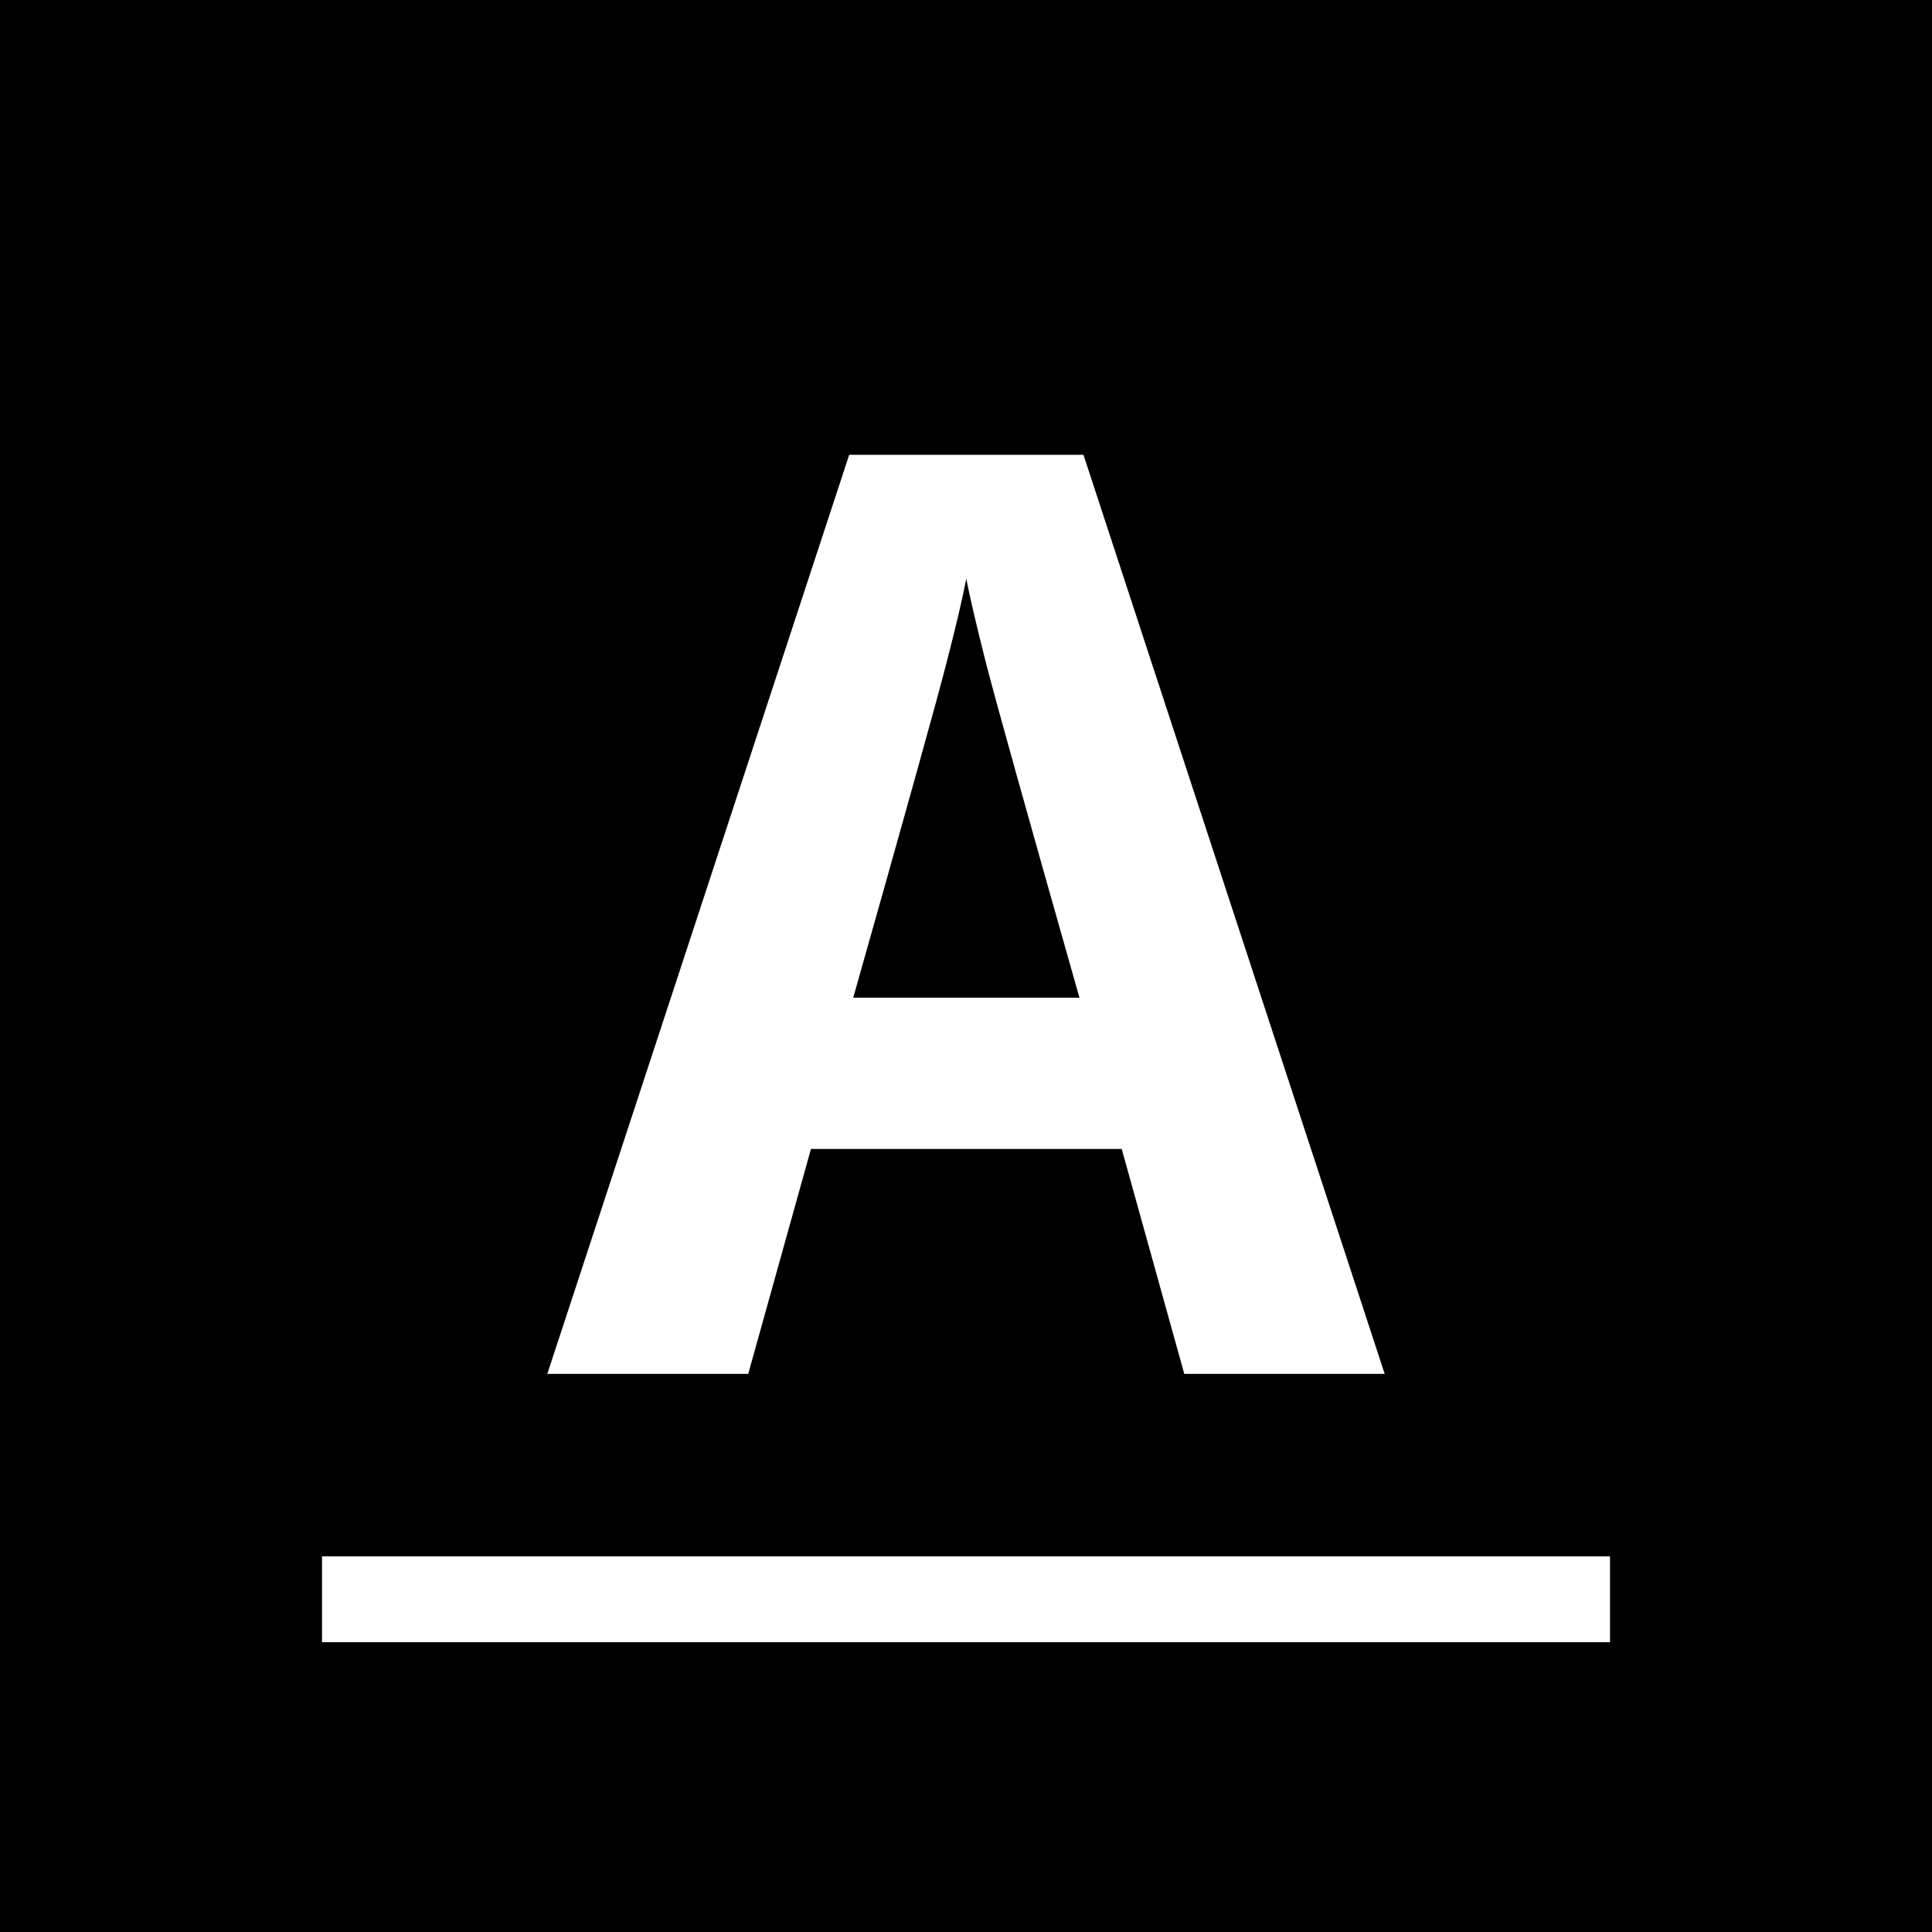
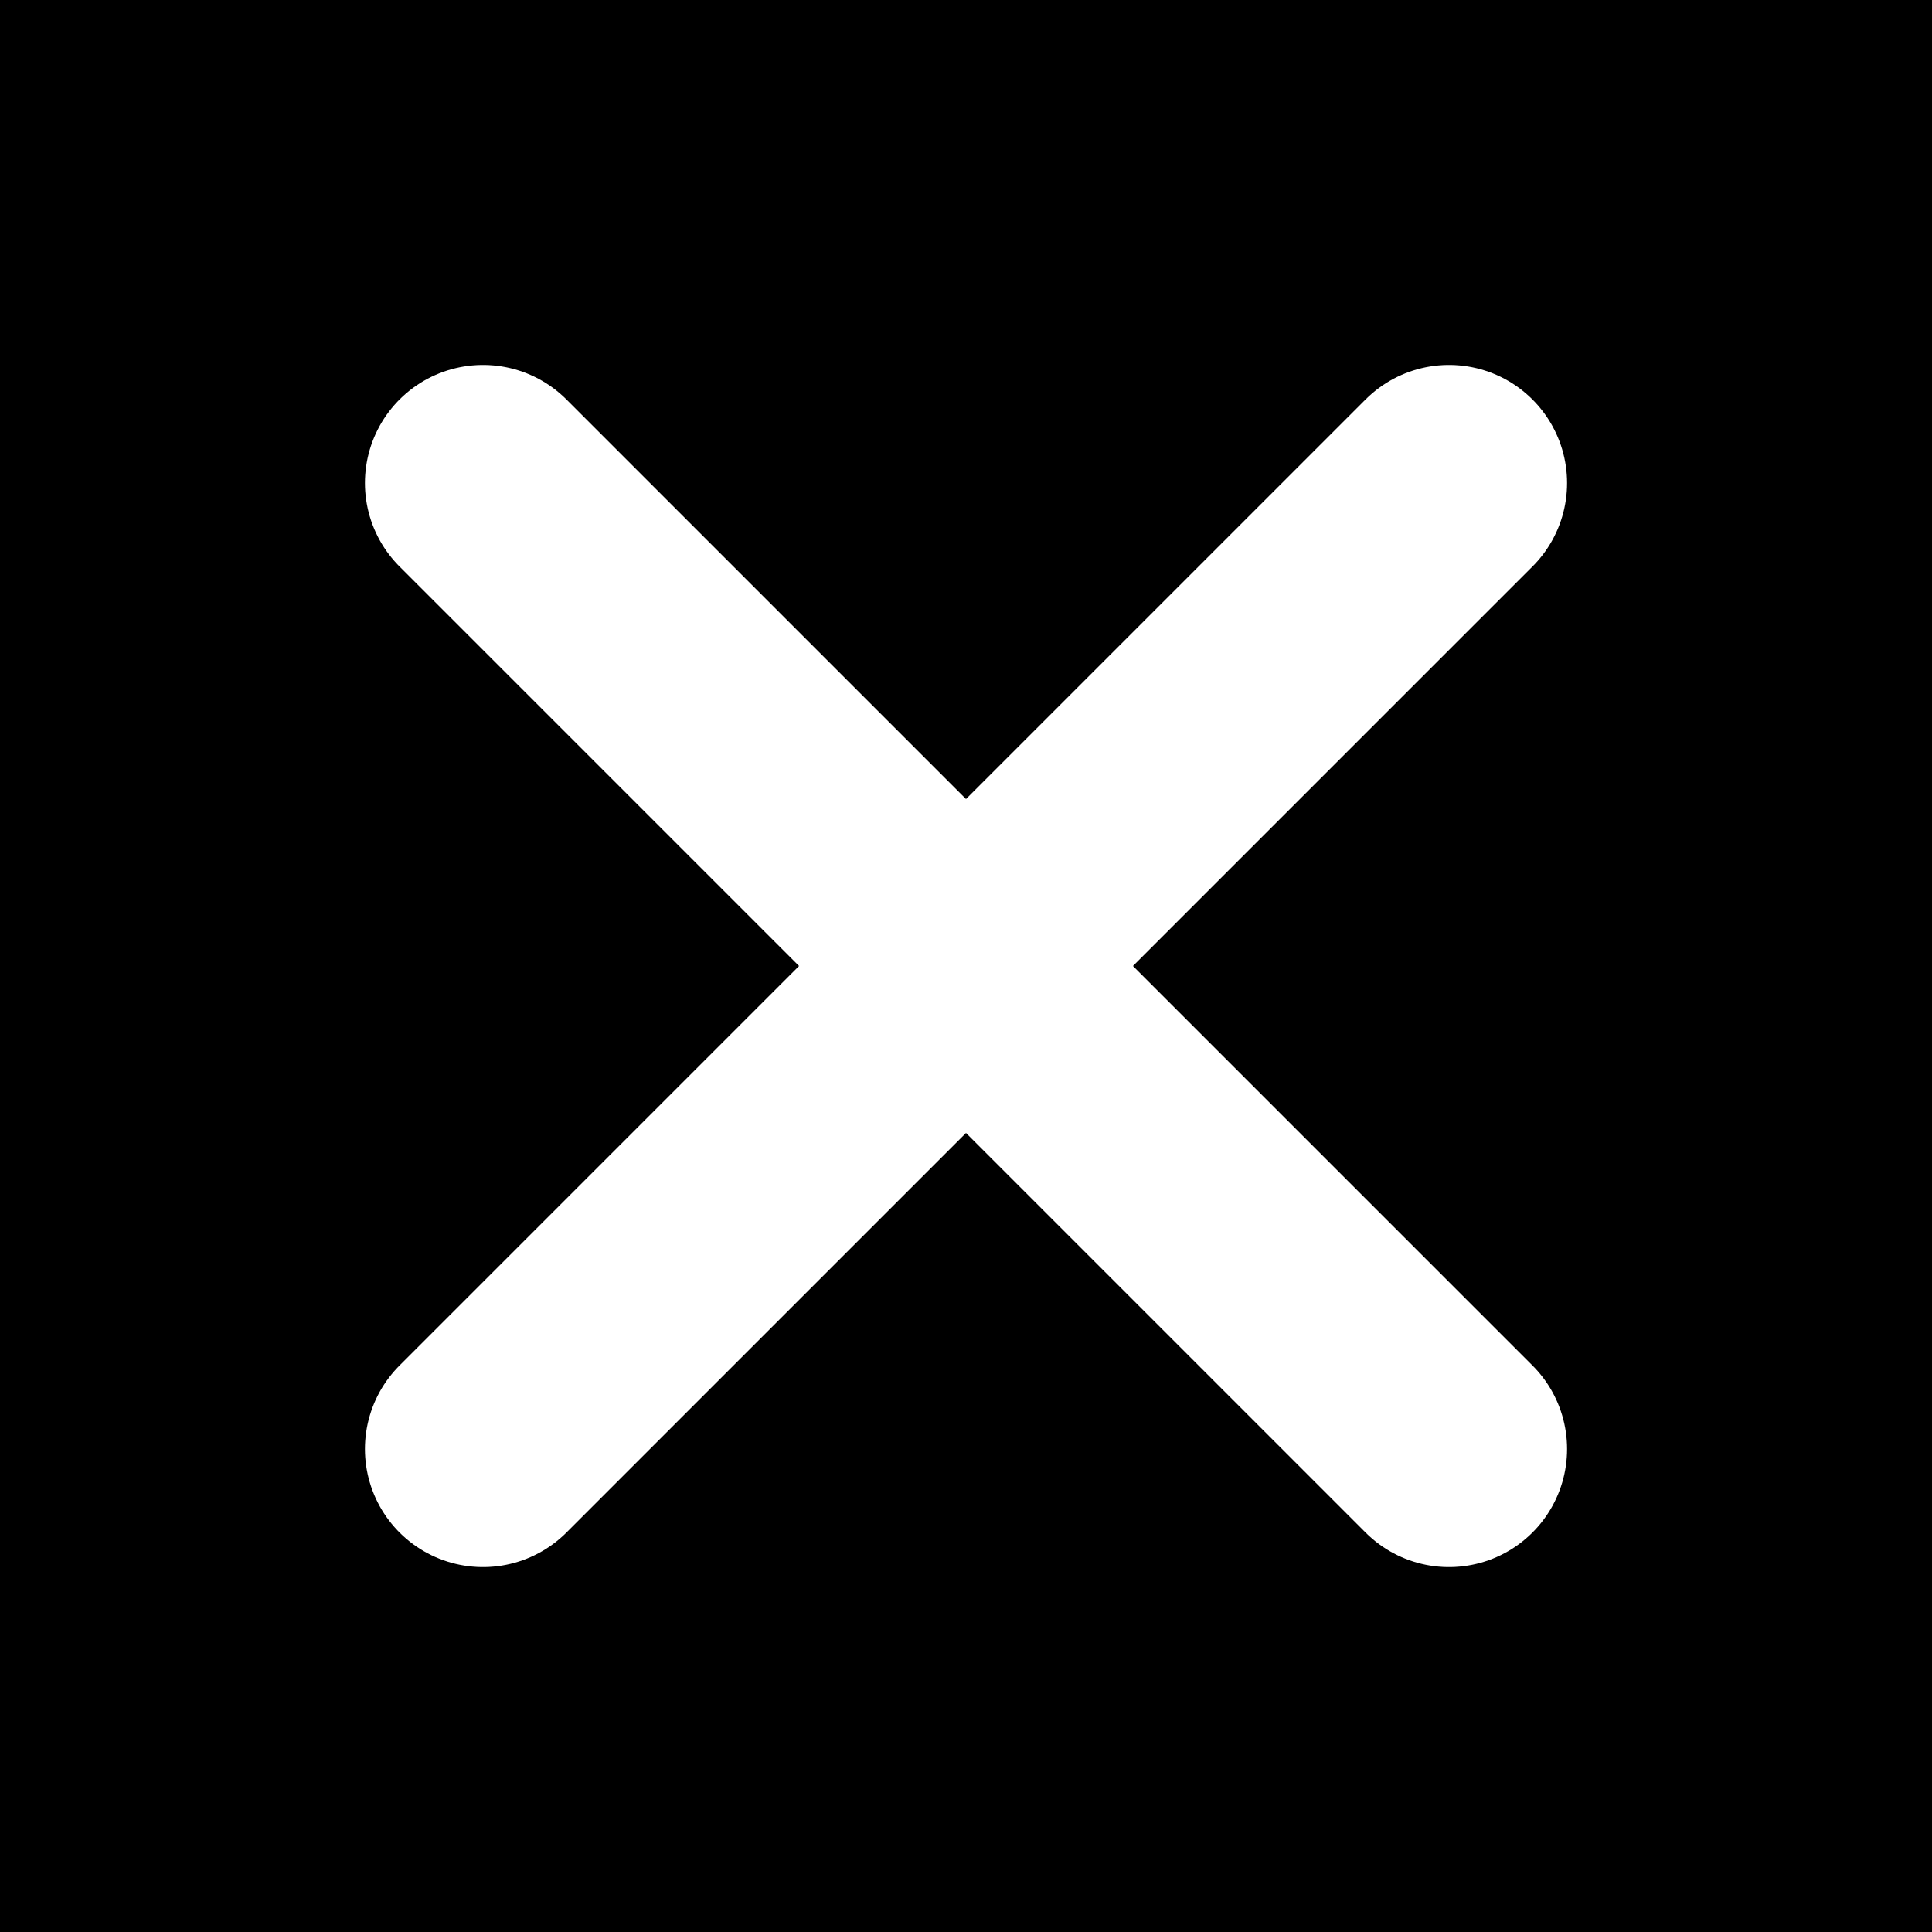
<svg xmlns="http://www.w3.org/2000/svg" viewBox="0 0 180 180">
  <rect width="180" height="180" fill="#000000" />
-   <text x="90" y="128" font-family="'JetBrains Mono', 'Courier New', monospace" font-size="130" font-weight="700" fill="#ffffff" text-anchor="middle">A</text>
-   <rect x="30" y="145" width="120" height="8" fill="#ffffff" />
+   <line x1="45" y1="45" x2="135" y2="135" stroke="#ffffff" stroke-width="22" stroke-linecap="round" />
+   <line x1="135" y1="45" x2="45" y2="135" stroke="#ffffff" stroke-width="22" stroke-linecap="round" />
</svg>
